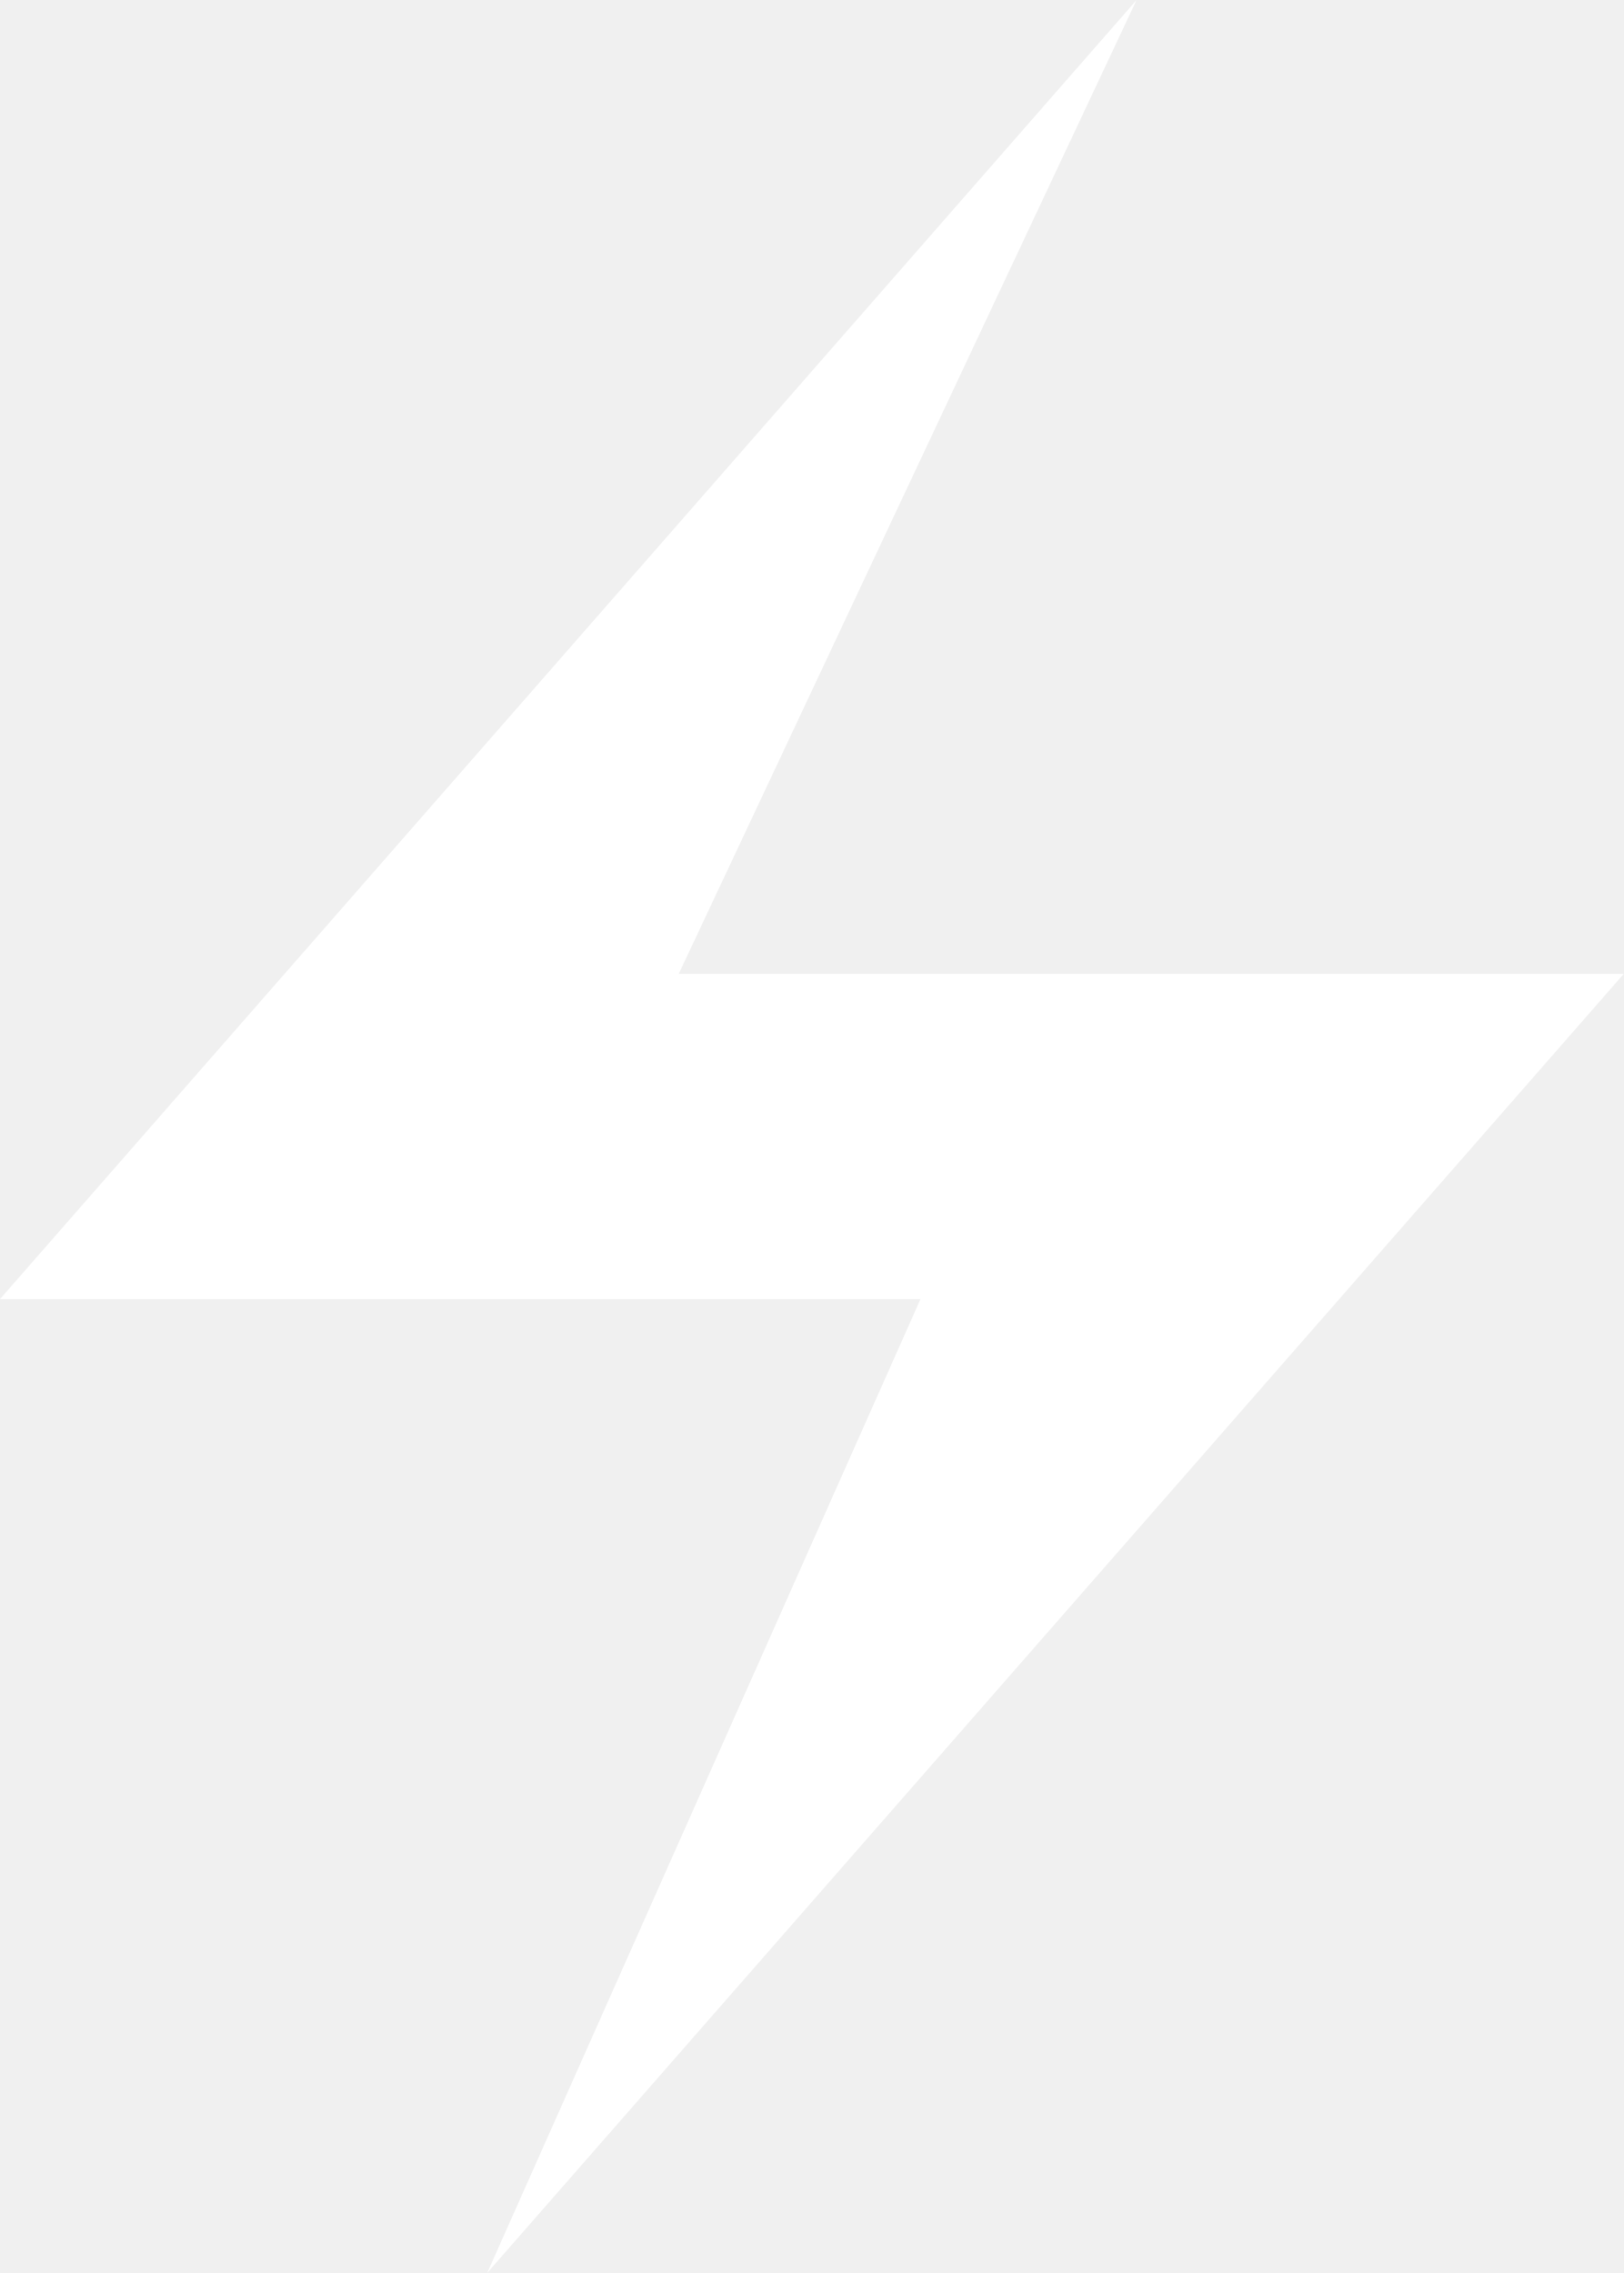
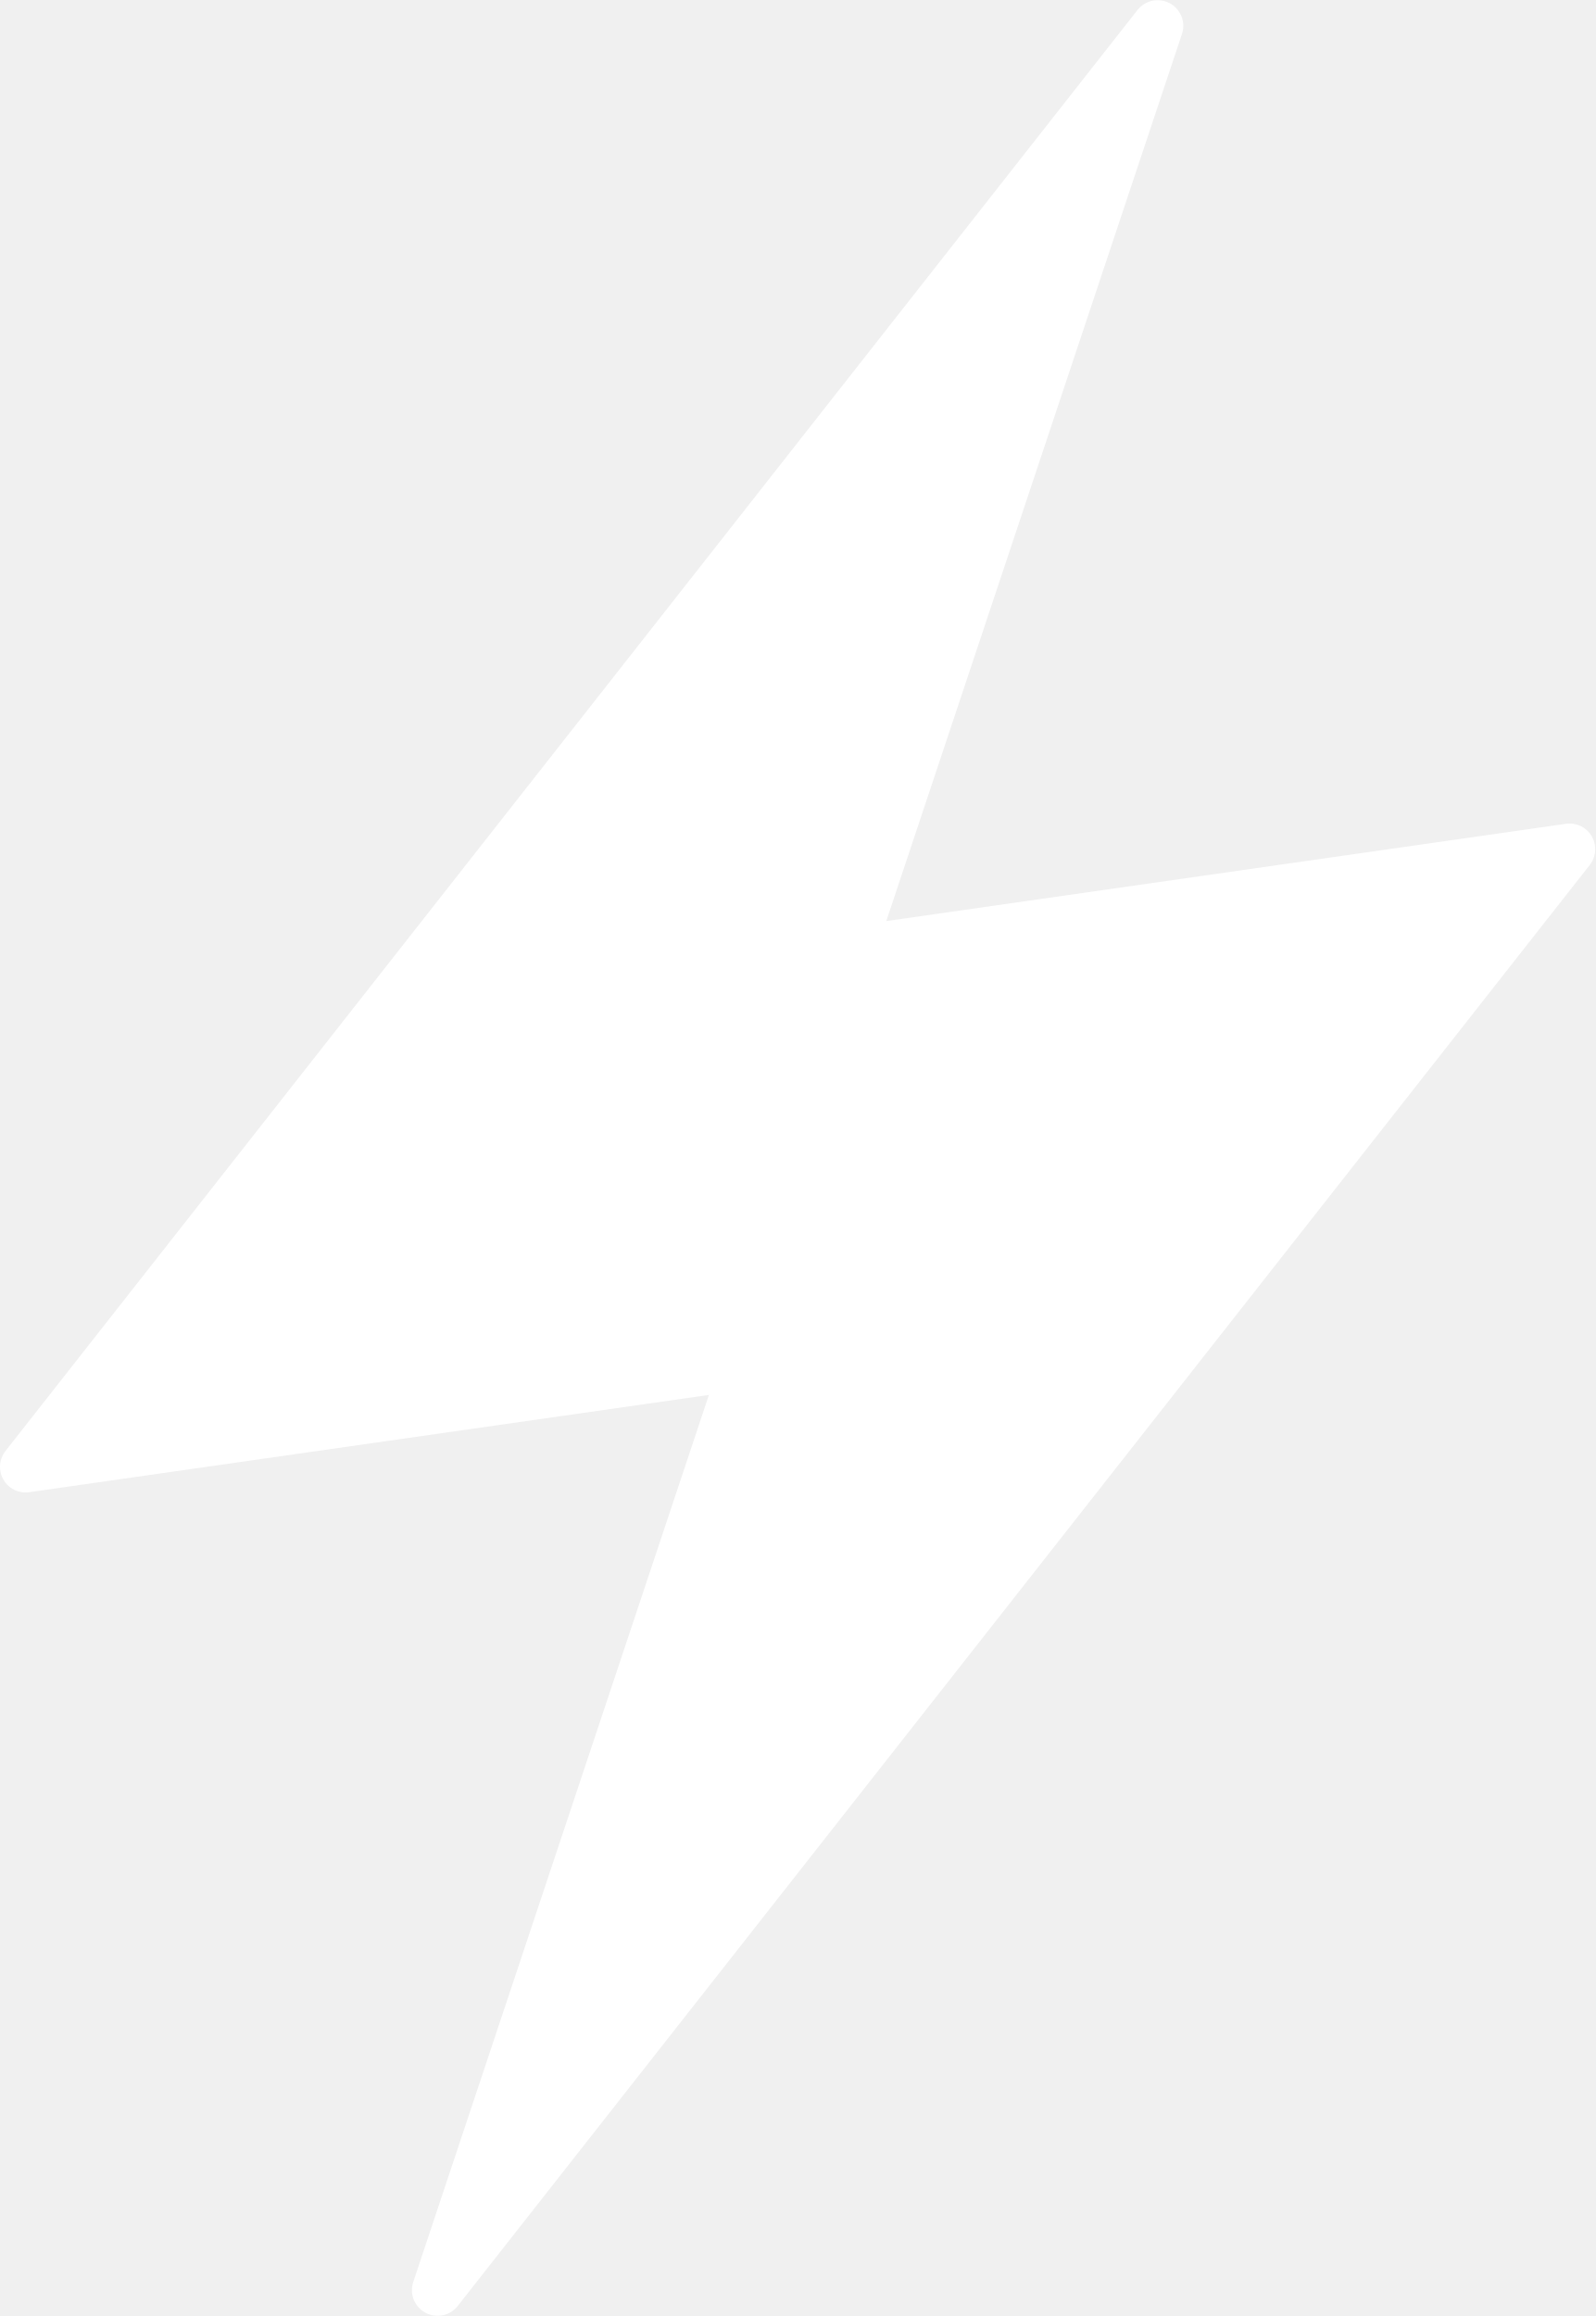
- <svg xmlns="http://www.w3.org/2000/svg" width="10" height="14" viewBox="0 0 2.646 3.704" version="1.1" id="svg5">
-   <defs id="defs2" />
-   <g id="layer1">
-     <path style="fill:#ffffff;fill-opacity:1;stroke:none;stroke-width:0.265px;stroke-linecap:butt;stroke-linejoin:miter;stroke-opacity:1" d="M 1.852,0 0,2.117 H 1.5 L 0.794,3.704 2.646,1.587 H 1.106 Z" id="path1420" />
-   </g>
+ <svg xmlns="http://www.w3.org/2000/svg" width="9.644" height="14" version="1.1" viewBox="0 0 2.552 3.704">
+   <path d="M1.852 0.041 1.358 1.523 2.511 1.358 0.7 3.663 1.194 2.181 0.041 2.346Z" fill="#fff" stroke="#fff" stroke-width=".082" stroke-linejoin="round" />
</svg>
